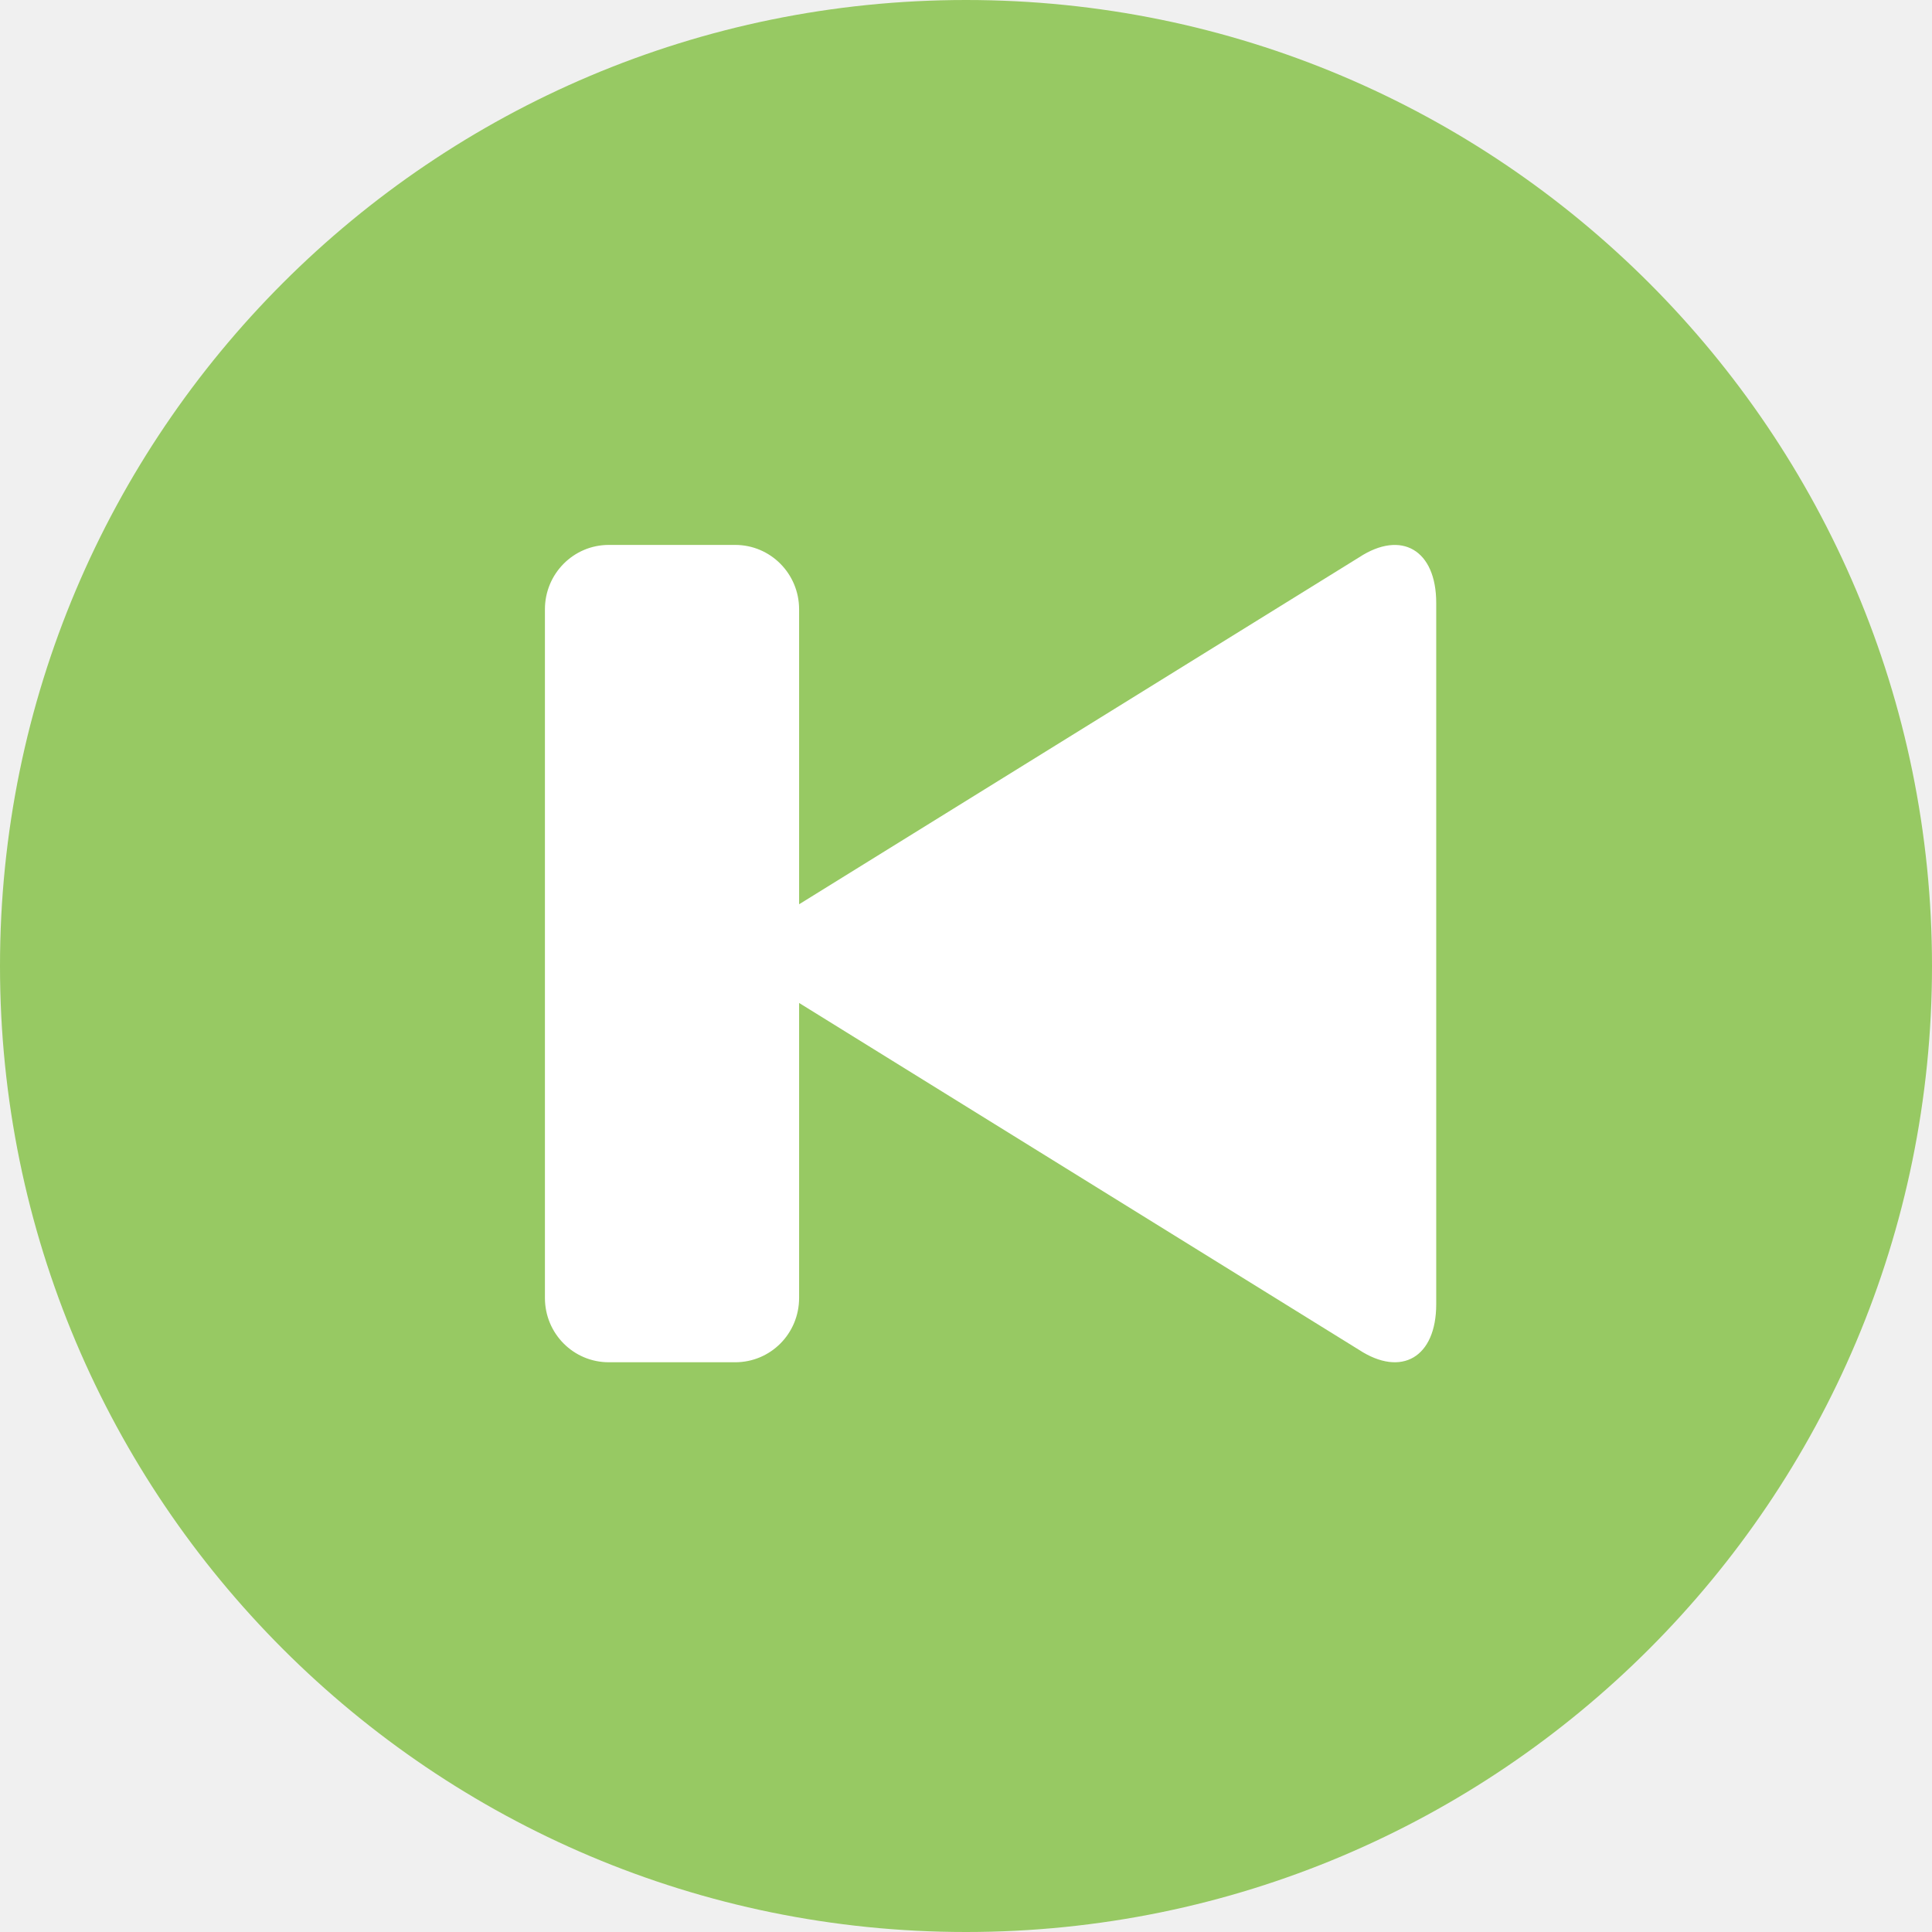
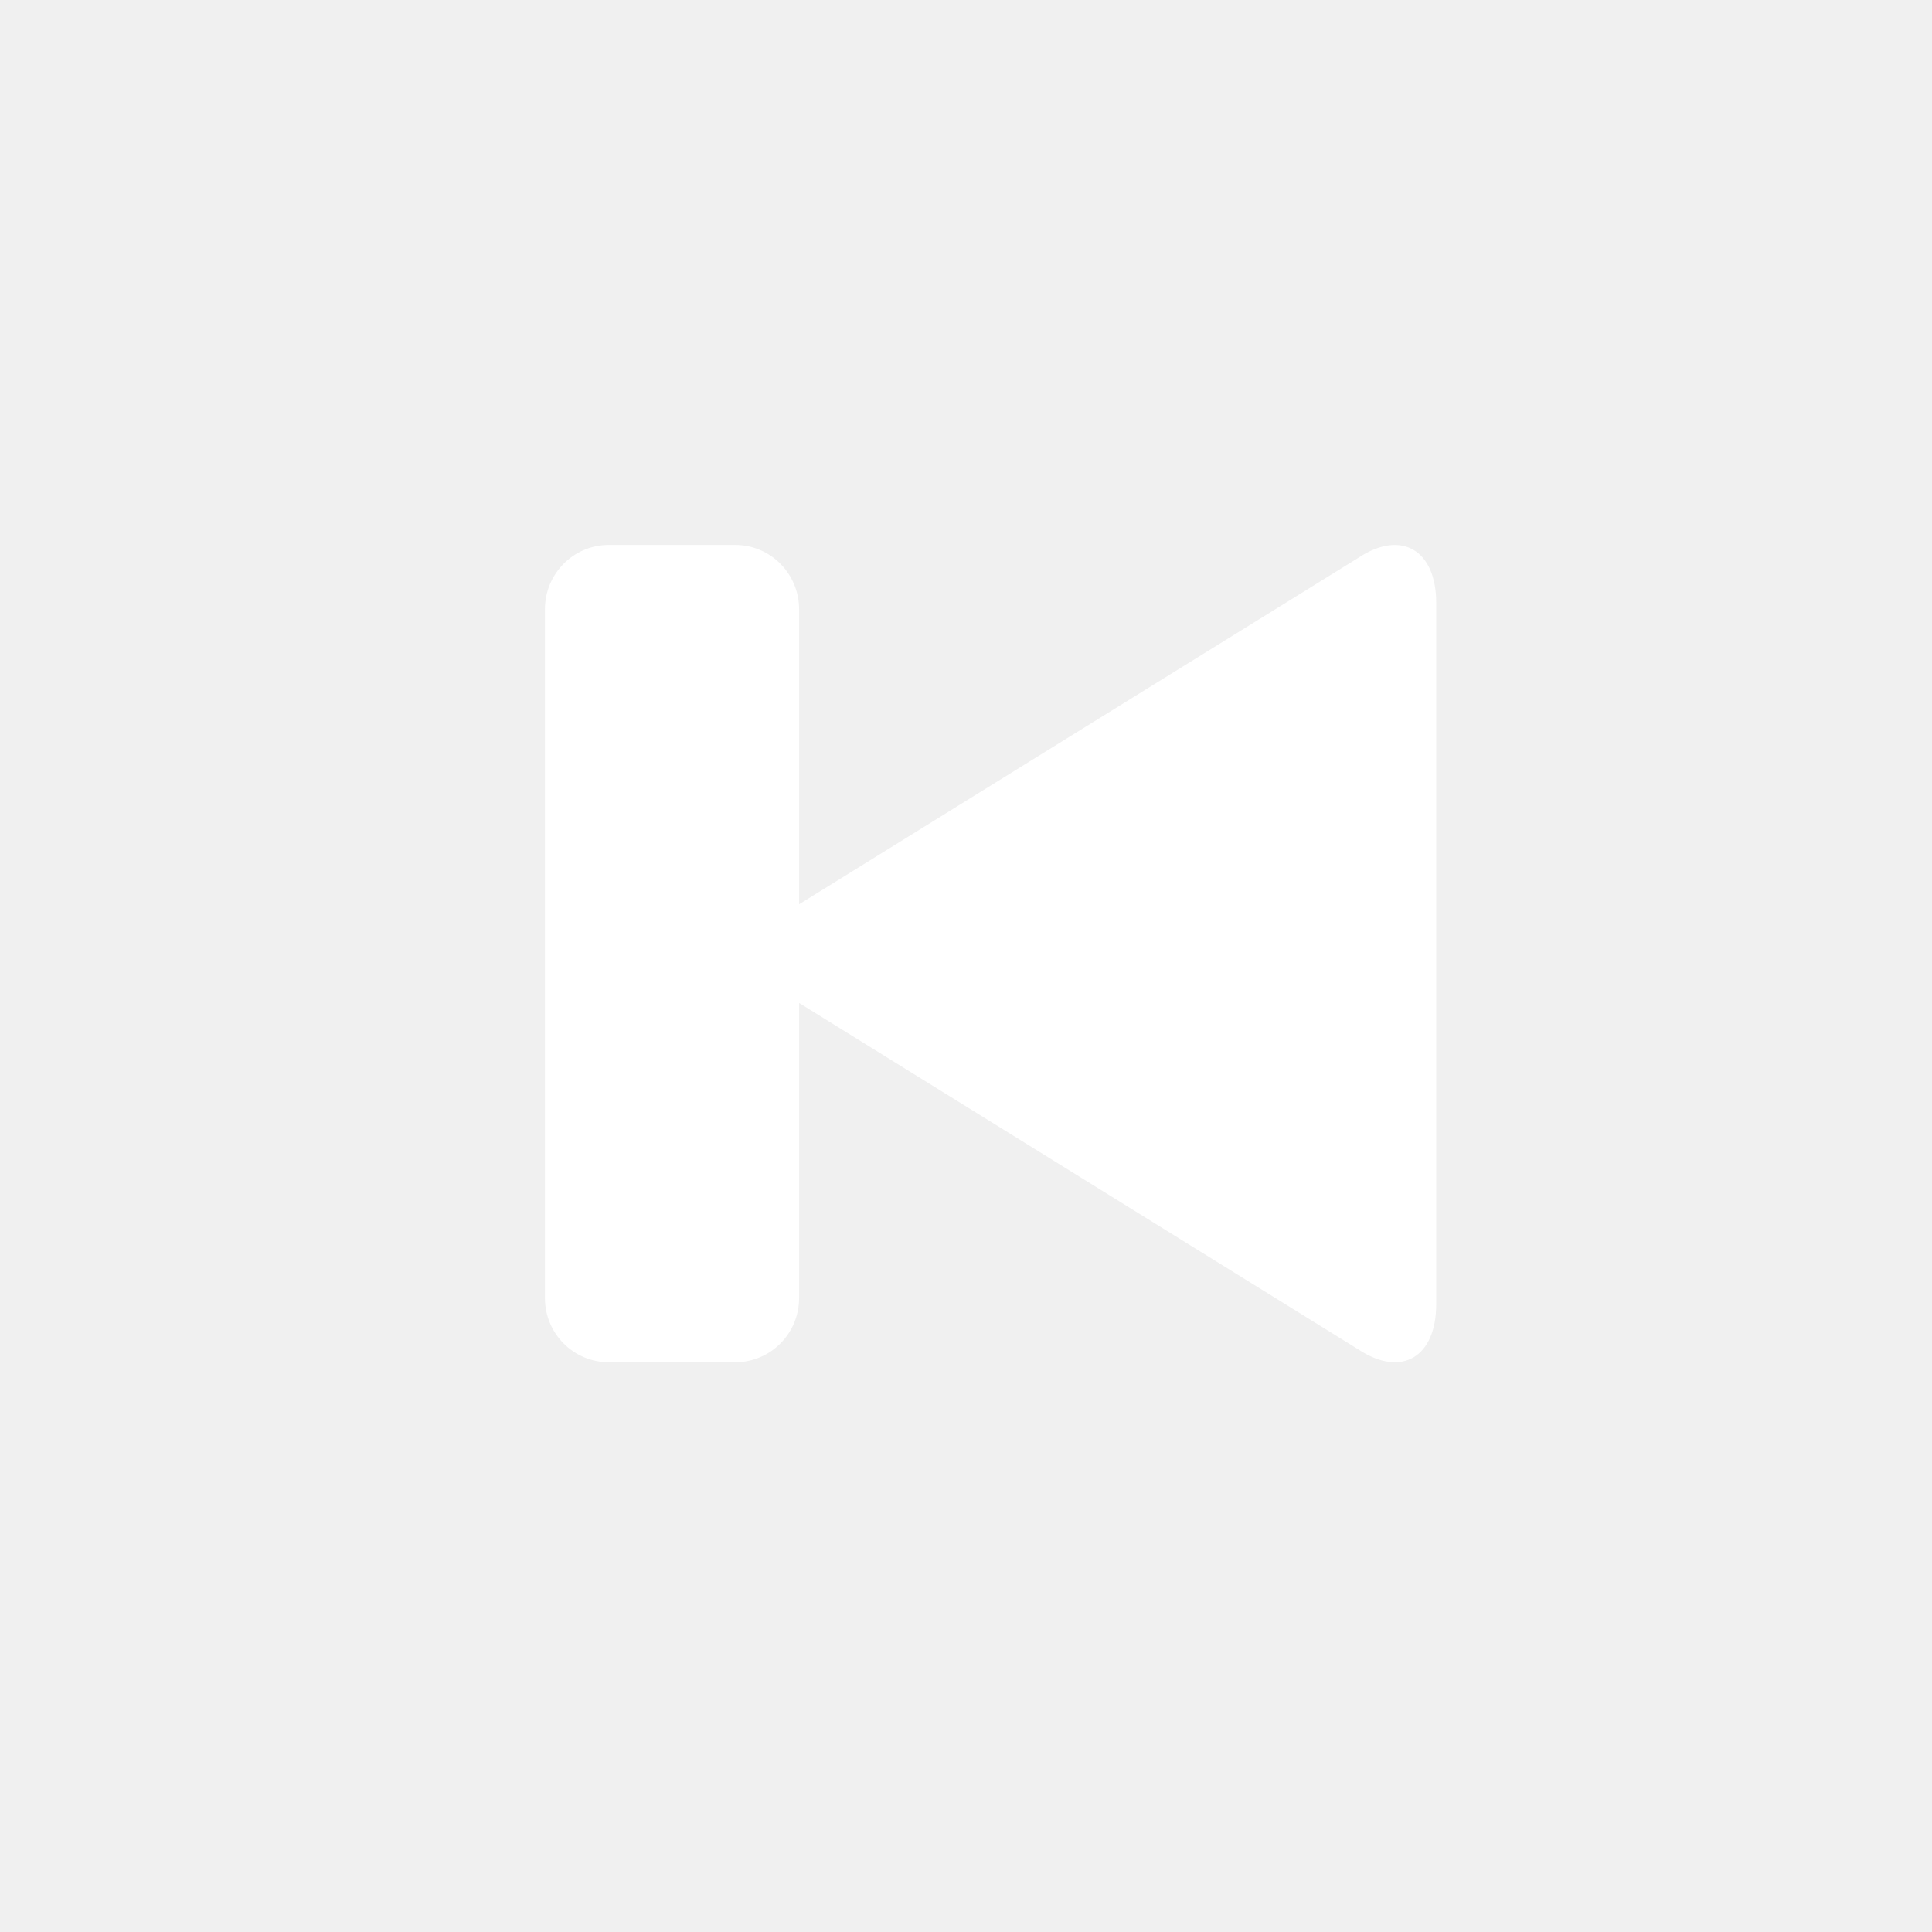
<svg xmlns="http://www.w3.org/2000/svg" width="39px" height="39px" viewBox="0 0 39 39" version="1.1">
  <defs />
  <g id="05.100.00-OpenSource-Amplitude" stroke="none" stroke-width="1" fill="none" fill-rule="evenodd">
    <g id="HD_05.100.00-521Website_OpenSource-Amplitude" transform="translate(-482, -782)">
      <g id="Lead-in">
        <g id="Player" transform="translate(368, 359)">
          <g id="Controllers/Status/Info" transform="translate(0, 357)">
            <g id="Controls" transform="translate(114, 56)">
              <g id="Previous" transform="translate(0, 10)">
-                 <ellipse id="Oval-1" fill="#97C963" cx="19.5" cy="19.5" rx="19.5" ry="19.5" />
+                 <ellipse id="Oval-1" fill="transparent" cx="19.5" cy="19.5" rx="19.5" ry="19.5" />
                <path d="M16.131,18.254 L16.131,12.3 C16.131,11.581 15.554,11 14.841,11 L12.289,11 C11.577,11 11,11.581 11,12.3 L11,26.2 C11,26.921 11.577,27.499 12.289,27.499 L14.841,27.499 C15.555,27.499 16.131,26.921 16.131,26.2 L16.131,20.246 L27.433,27.248 C28.291,27.809 28.992,27.399 28.992,26.327 L28.992,12.172 C28.993,11.104 28.291,10.689 27.433,11.252 L16.131,18.254 Z" id="Shape" fill="#FFFFFF" />
              </g>
            </g>
          </g>
        </g>
      </g>
    </g>
  </g>
</svg>
